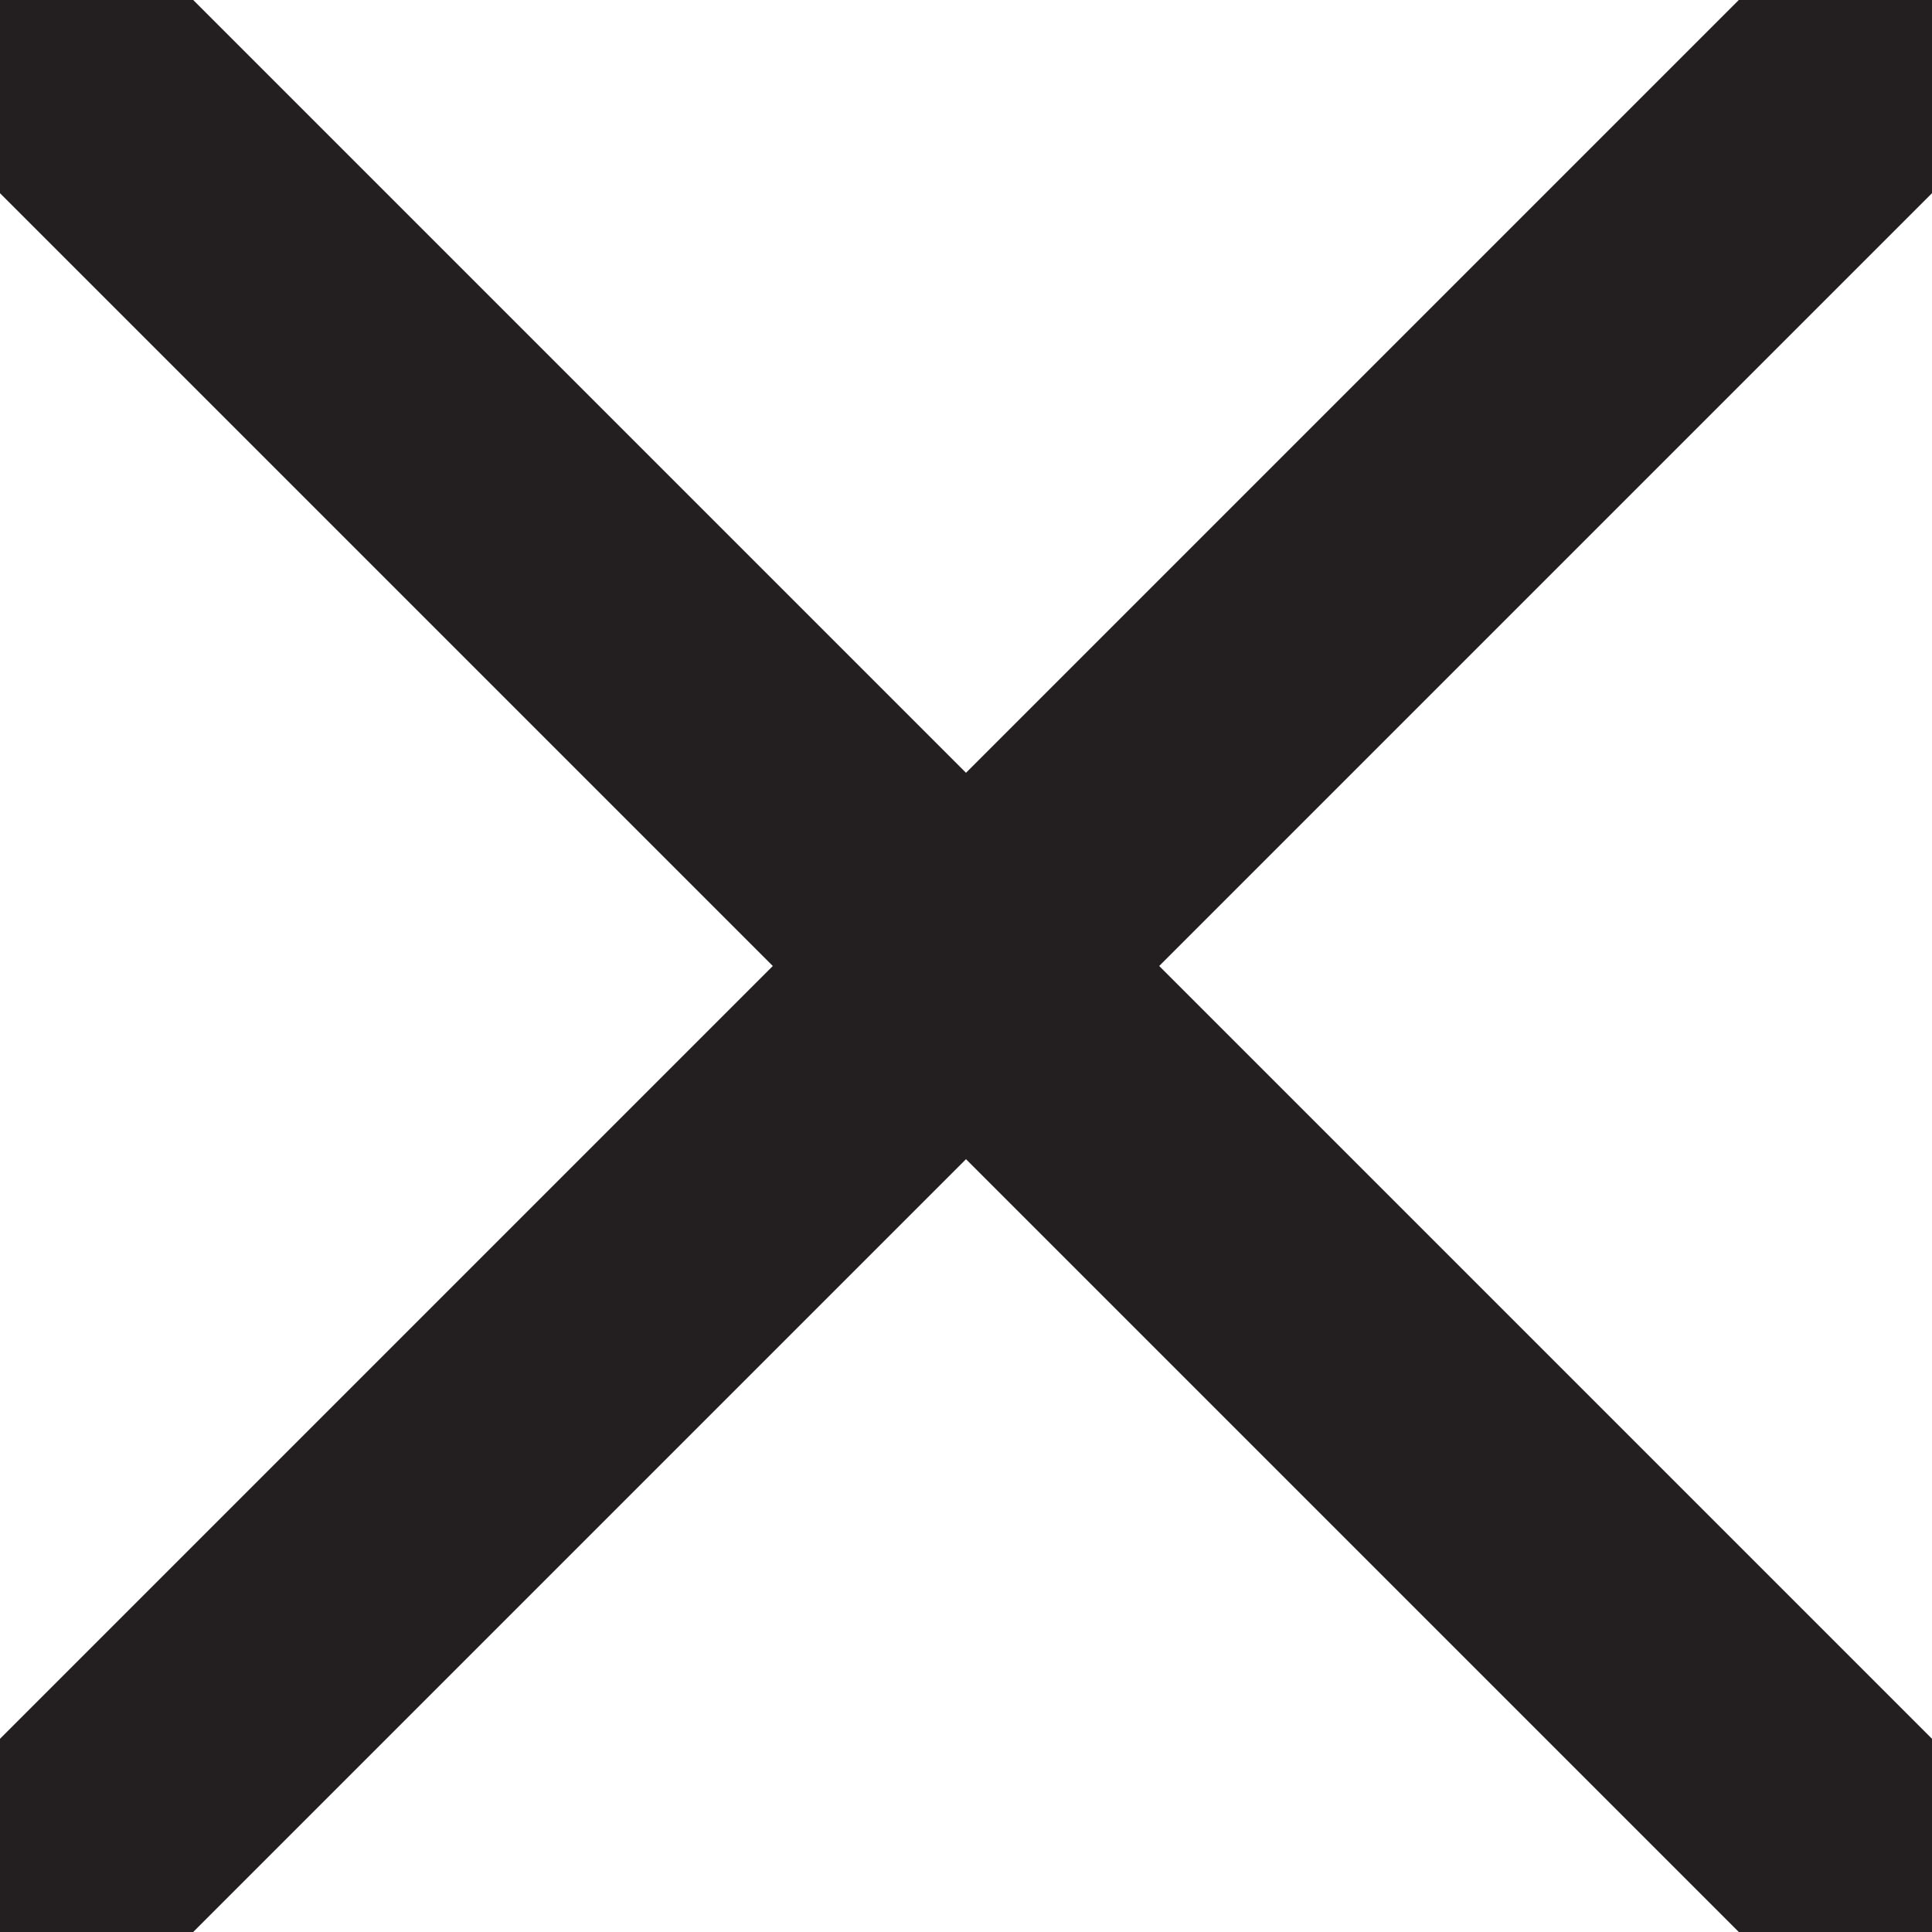
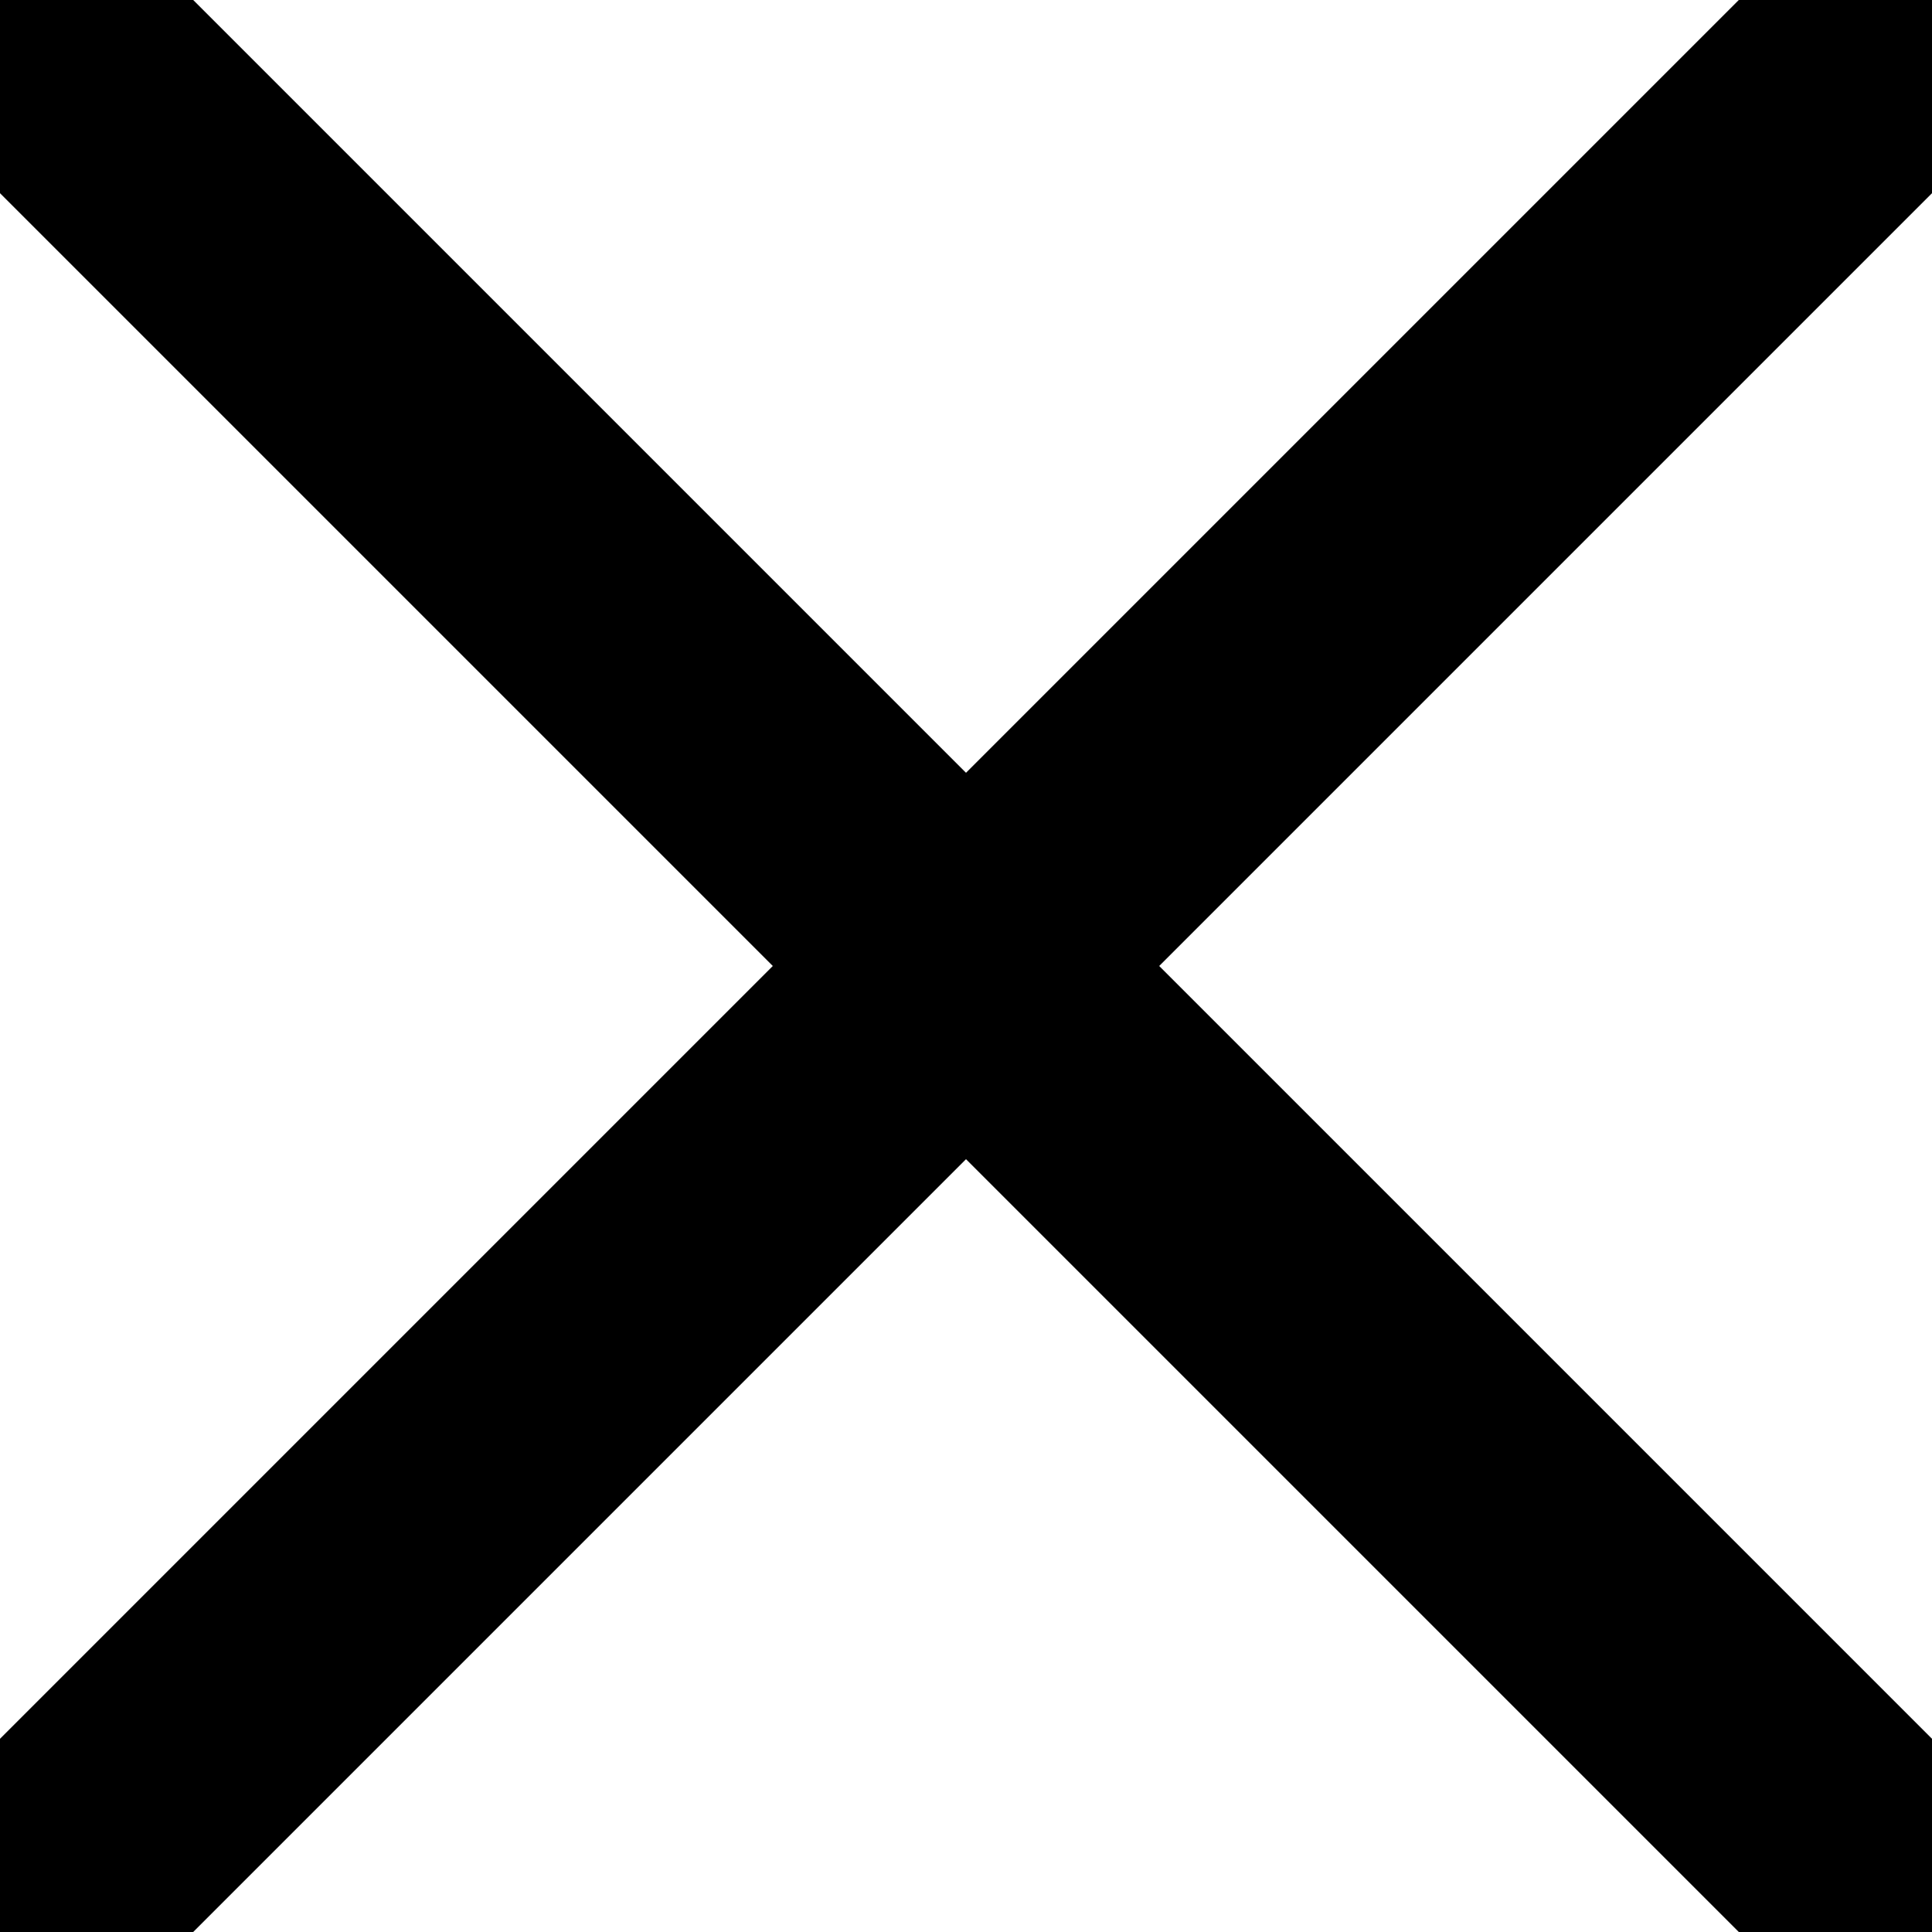
<svg xmlns="http://www.w3.org/2000/svg" id="Layer_1" data-name="Layer 1" viewBox="0 0 100 100">
  <defs>
-     <style>.cls-1{fill:#231f20;}</style>
+     <style>.cls-1{fill:#000000;}</style>
  </defs>
  <polygon class="cls-1" points="100 100 90 100 0 10 0 0 10 0 100 90 100 100" />
  <polygon class="cls-1" points="0 100 10 100 100 10 100 0 90 0 0 90 0 100" />
</svg>
